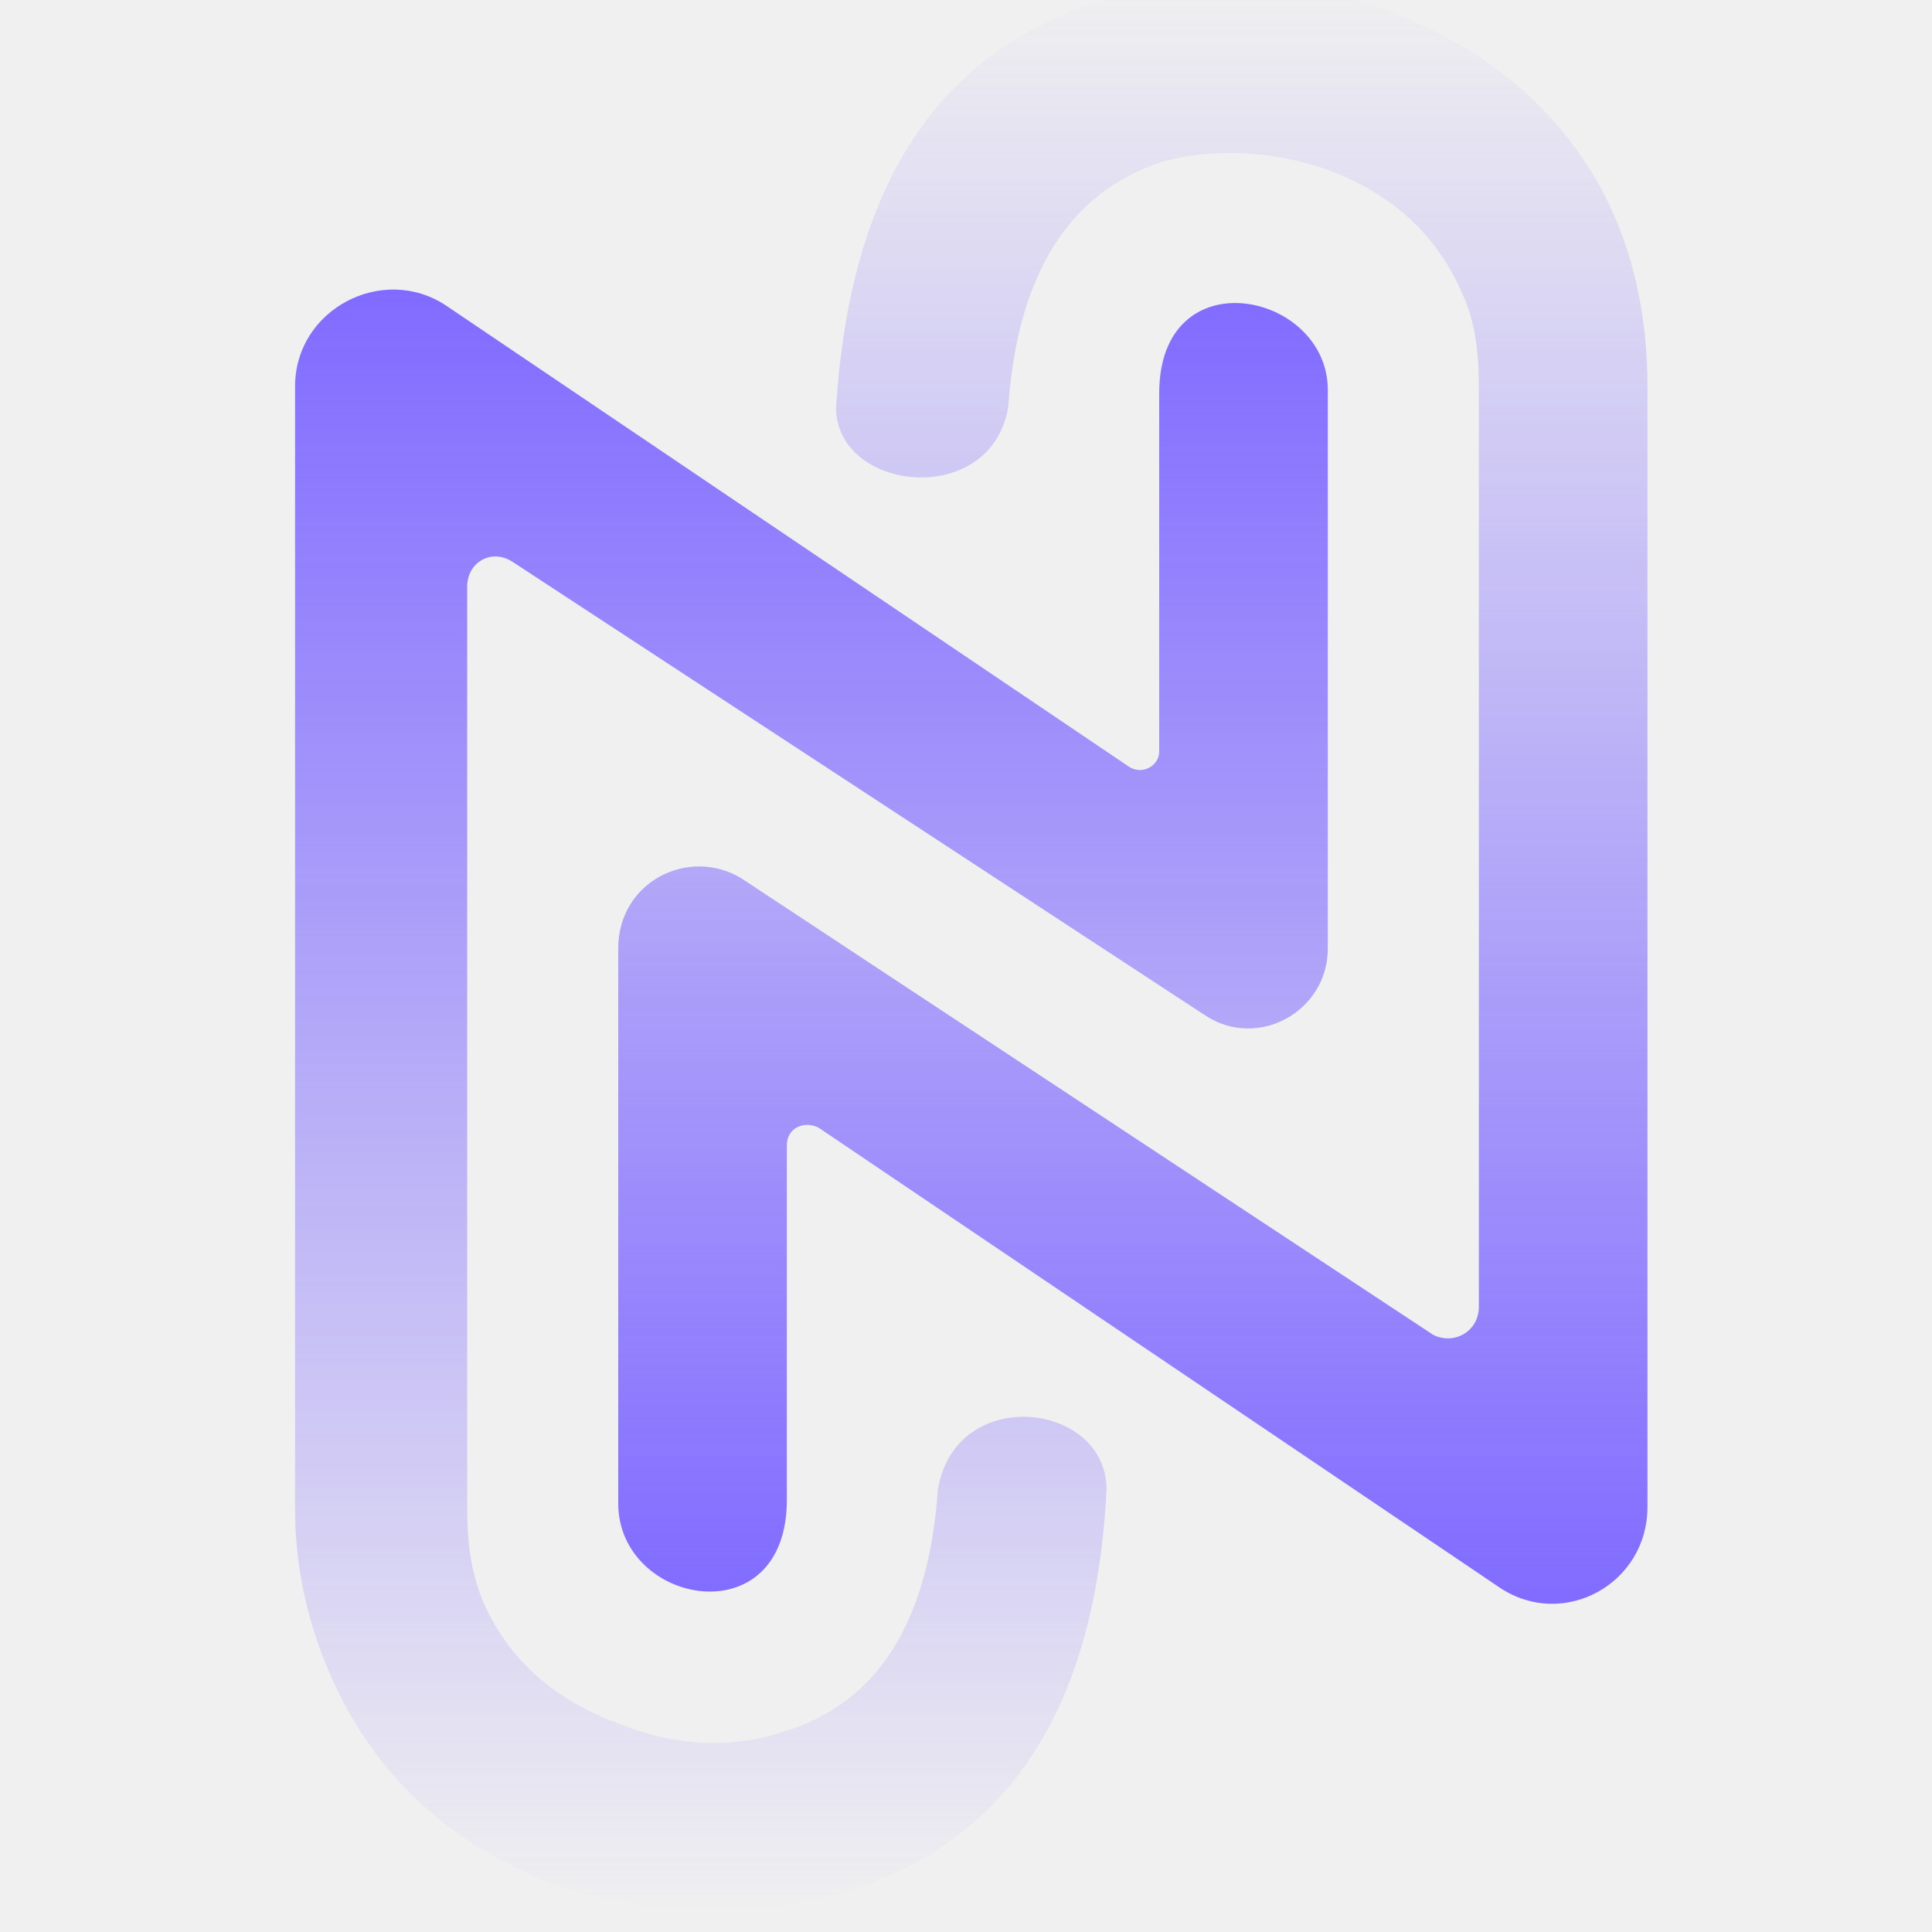
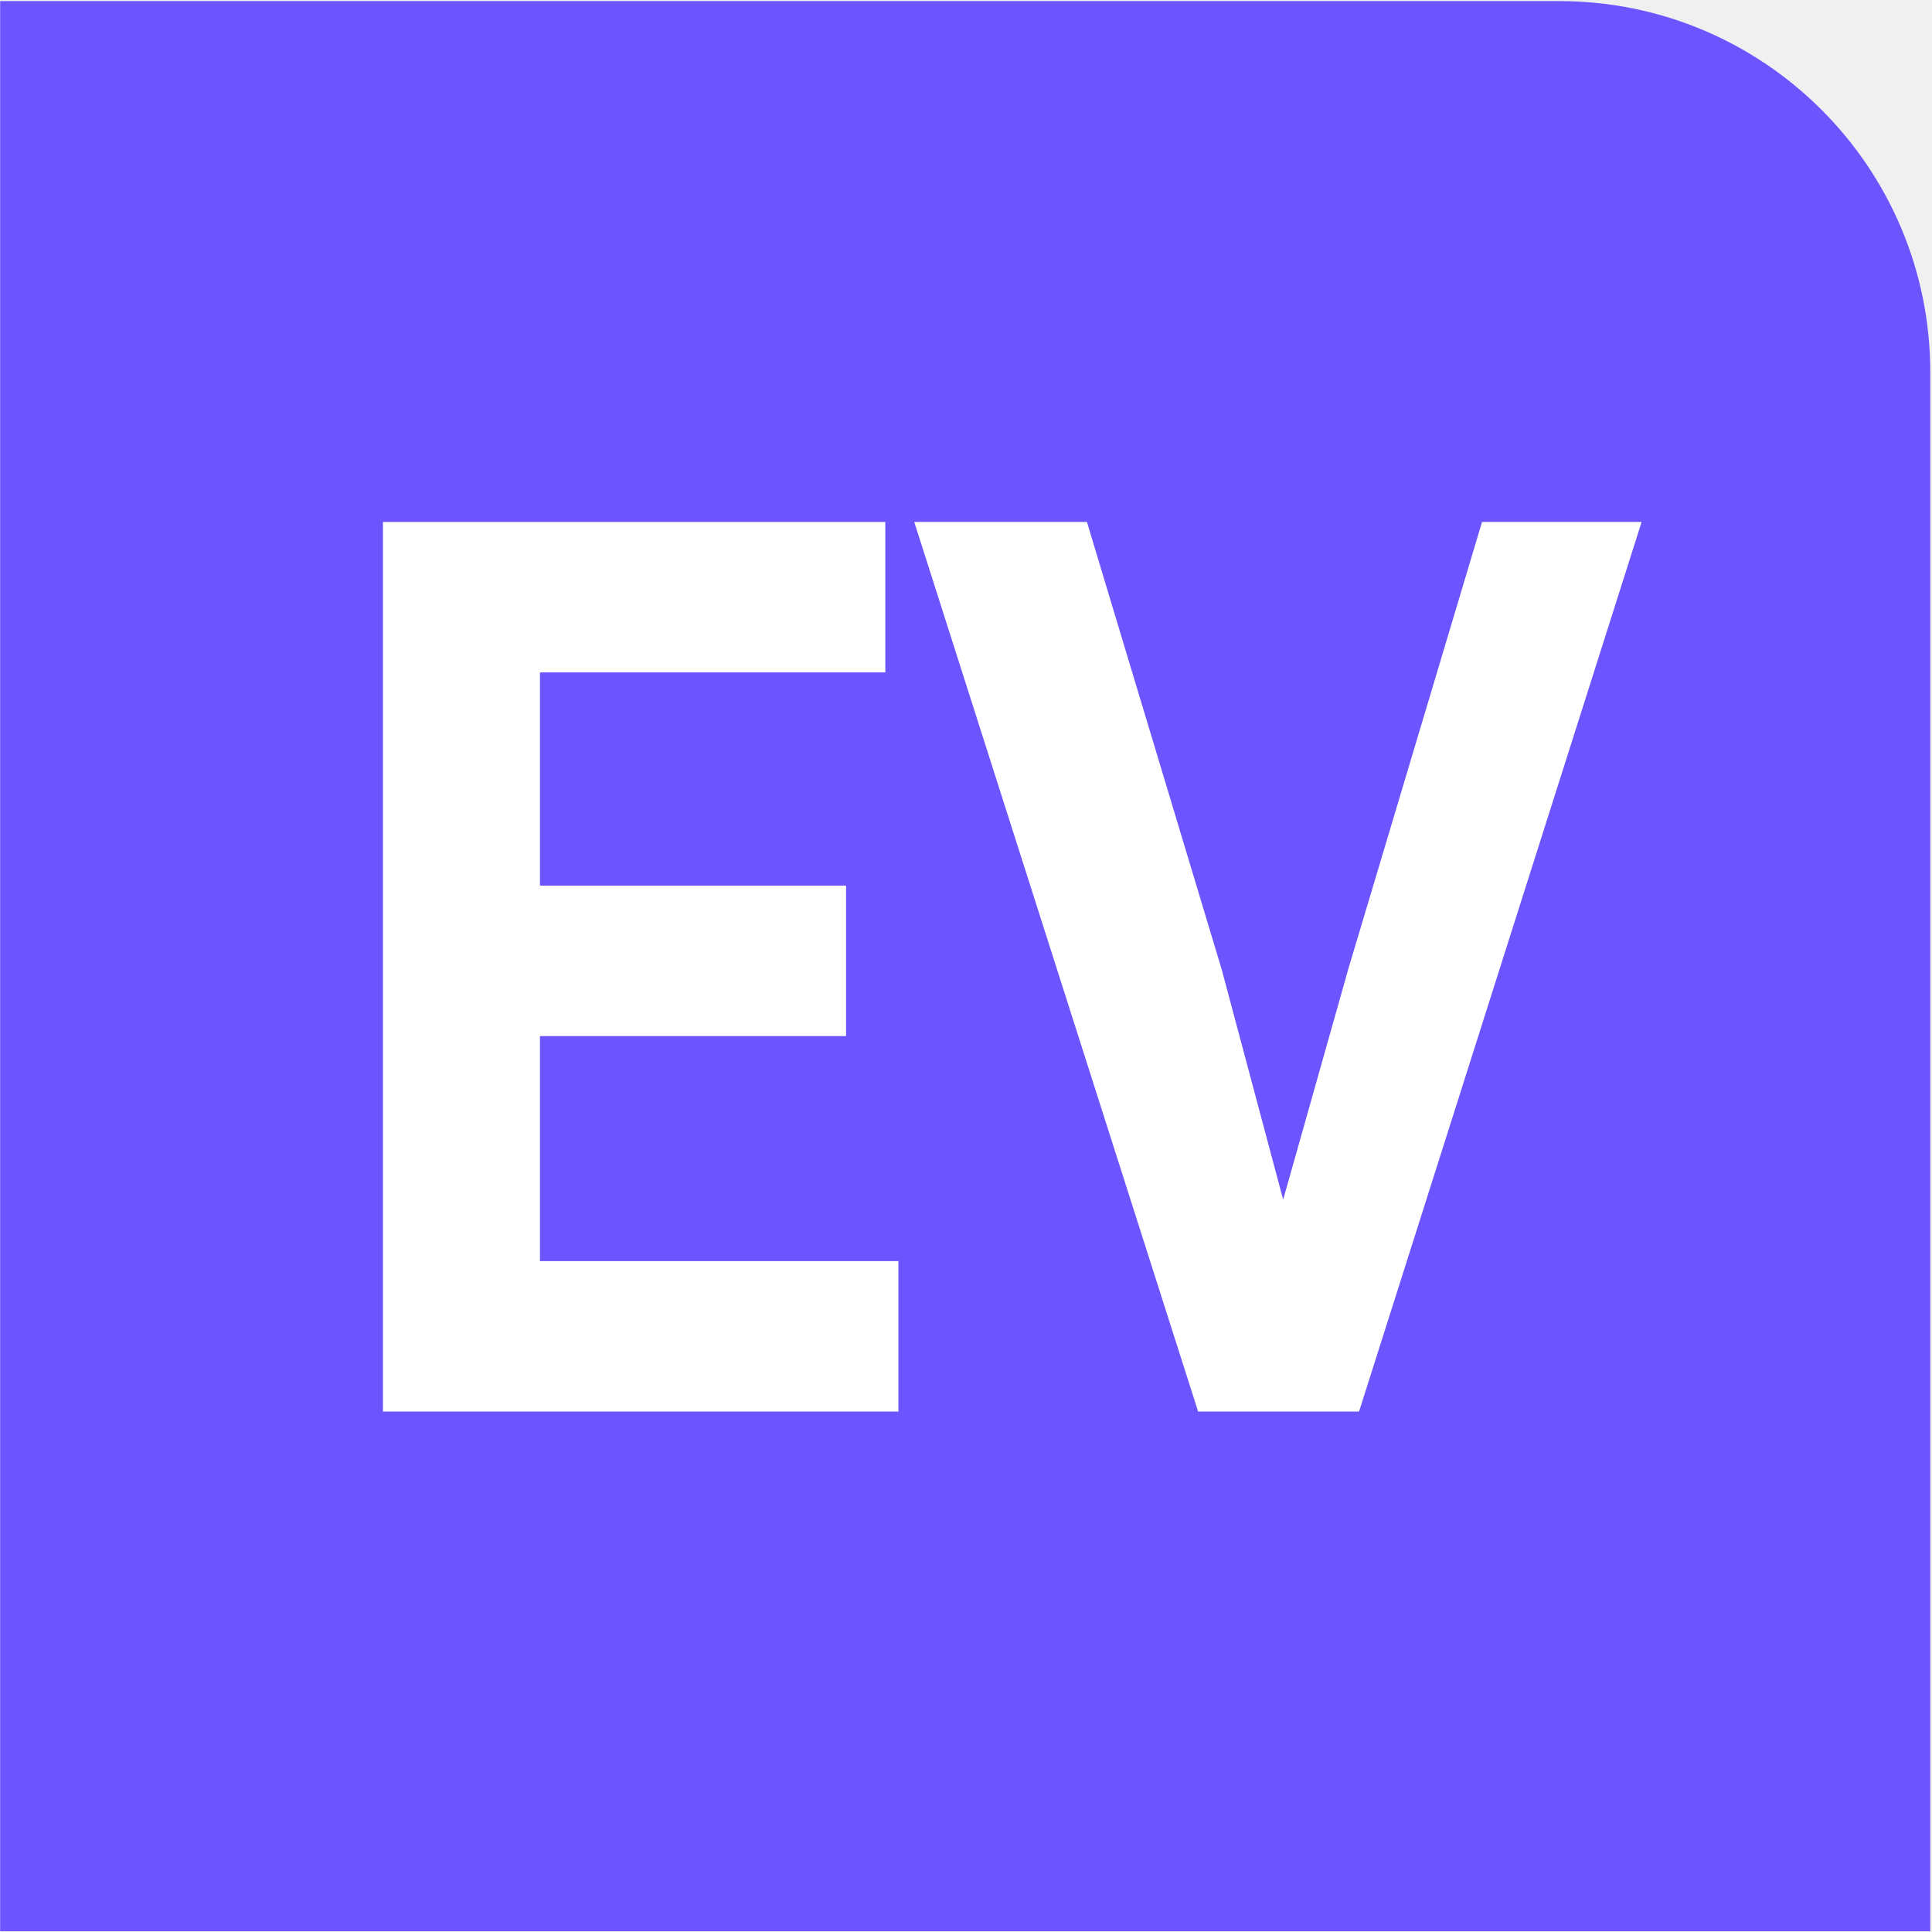
- <svg xmlns="http://www.w3.org/2000/svg" version="1.2" viewBox="0 0 55 55" width="55" height="55">
-   <defs>
-     <linearGradient id="g1" x1="23.1" y1="8.3" x2="23.1" y2="54.4" gradientUnits="userSpaceOnUse">
-       <stop offset="0" stop-color="#806bff" stop-opacity="1" />
-       <stop offset="1" stop-color="#806bff" stop-opacity="0" />
-     </linearGradient>
-     <linearGradient id="g2" x1="32.3" y1="-0.5" x2="32.3" y2="45.7" gradientUnits="userSpaceOnUse">
-       <stop offset="0" stop-color="#806bff" stop-opacity="0" />
-       <stop offset="1" stop-color="#806bff" stop-opacity="1" />
-     </linearGradient>
-   </defs>
-   <style>
- 		.s0 { fill: url(#g1) } 
- 		.s1 { fill: url(#g2) } 
- 	</style>
-   <path id="Layer" class="s0" d="m33 11.2v10.2c0 0.4-0.5 0.7-0.9 0.4l-19.4-13.1c-1.8-1.2-4.3 0.1-4.3 2.3v32c0 1.9 0.5 3.8 1.4 5.5q1.8 3.4 5.6 5c2.5 1 5.5 1.2 8.2 0.5 5.2-1.4 7.6-5.5 7.9-11.6 0-2.5-4.3-3-4.8 0q-0.4 5.7-4.4 6.9c-1.5 0.5-3.1 0.4-4.6-0.2q-2.8-1-3.9-3.4c-0.4-0.9-0.5-1.8-0.5-2.8v-26.2c0-0.7 0.7-1.1 1.3-0.7l19.7 12.9c1.5 1 3.5-0.1 3.5-1.9v-15.9c0-2.8-4.8-3.8-4.8 0.1z" />
-   <path id="Layer" class="s1" d="m22.4 42.7v-10.1c0-0.5 0.5-0.7 0.9-0.5l19.4 13.1c1.8 1.2 4.2-0.1 4.2-2.3v-31.9c0-2-0.4-3.9-1.3-5.6q-1.8-3.3-5.6-4.9c-2.6-1.1-5.5-1.3-8.2-0.6-5.2 1.4-7.6 5.5-8 11.7 0 2.4 4.4 2.9 4.9 0q0.4-5.7 4.4-7c1.5-0.4 3.1-0.3 4.6 0.2q2.8 1 3.9 3.5c0.4 0.8 0.5 1.8 0.5 2.7v26.2c0 0.7-0.7 1.1-1.3 0.8l-19.7-13c-1.5-0.9-3.5 0.1-3.5 2v15.8c0 2.9 4.8 3.8 4.8-0.1z" />
+ <svg xmlns="http://www.w3.org/2000/svg" width="1025" height="1025" viewBox="0 0 1025 1025" fill="none">
+   <path d="M0.08 0.577H827.157C935.915 0.577 1024.08 88.743 1024.08 197.5V1024.58H0.08V0.577Z" fill="#6C55FF" />
+   <path d="M870.942 276.921L721.024 748.885H635.654L485.042 276.921H576.658L648.147 514.291L680.768 636.446L715.471 513.597L786.266 276.921H870.942Z" fill="white" />
+   <path d="M476.638 669.067V748.885H203.177V276.921H469.697V356.738H286.464V469.871H448.875V549.688H286.464V669.067H476.638Z" fill="white" />
</svg>
